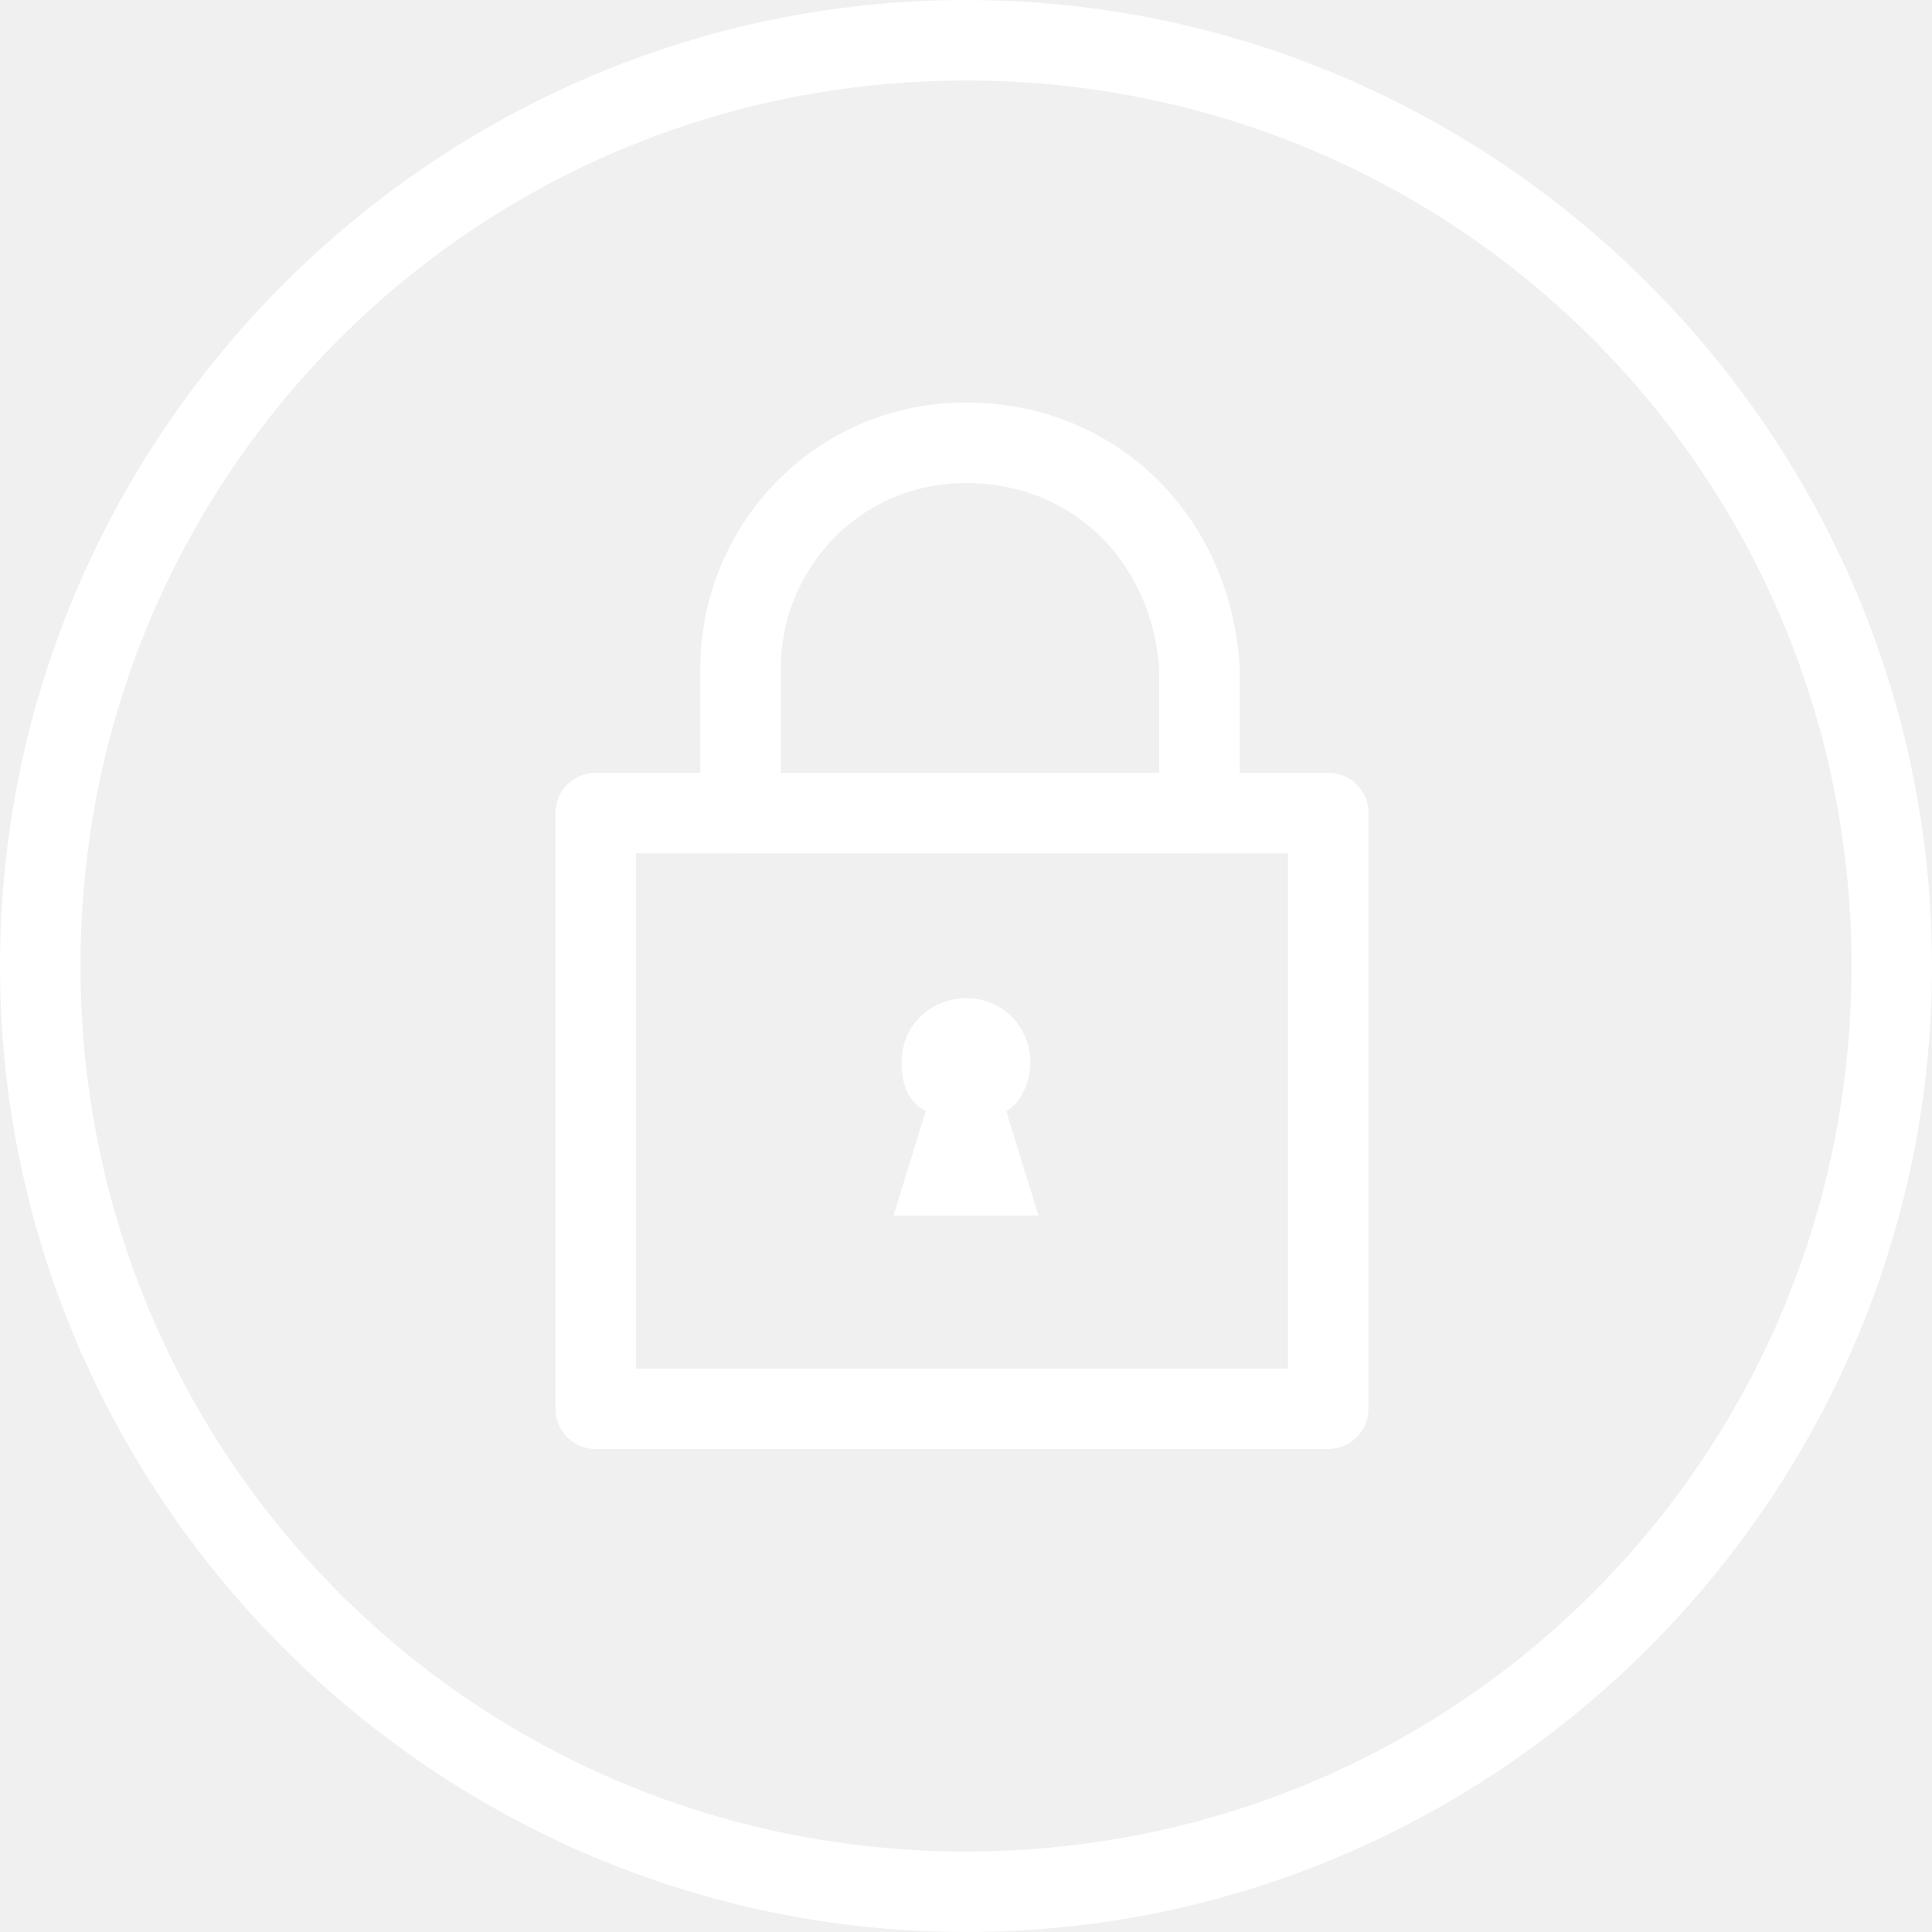
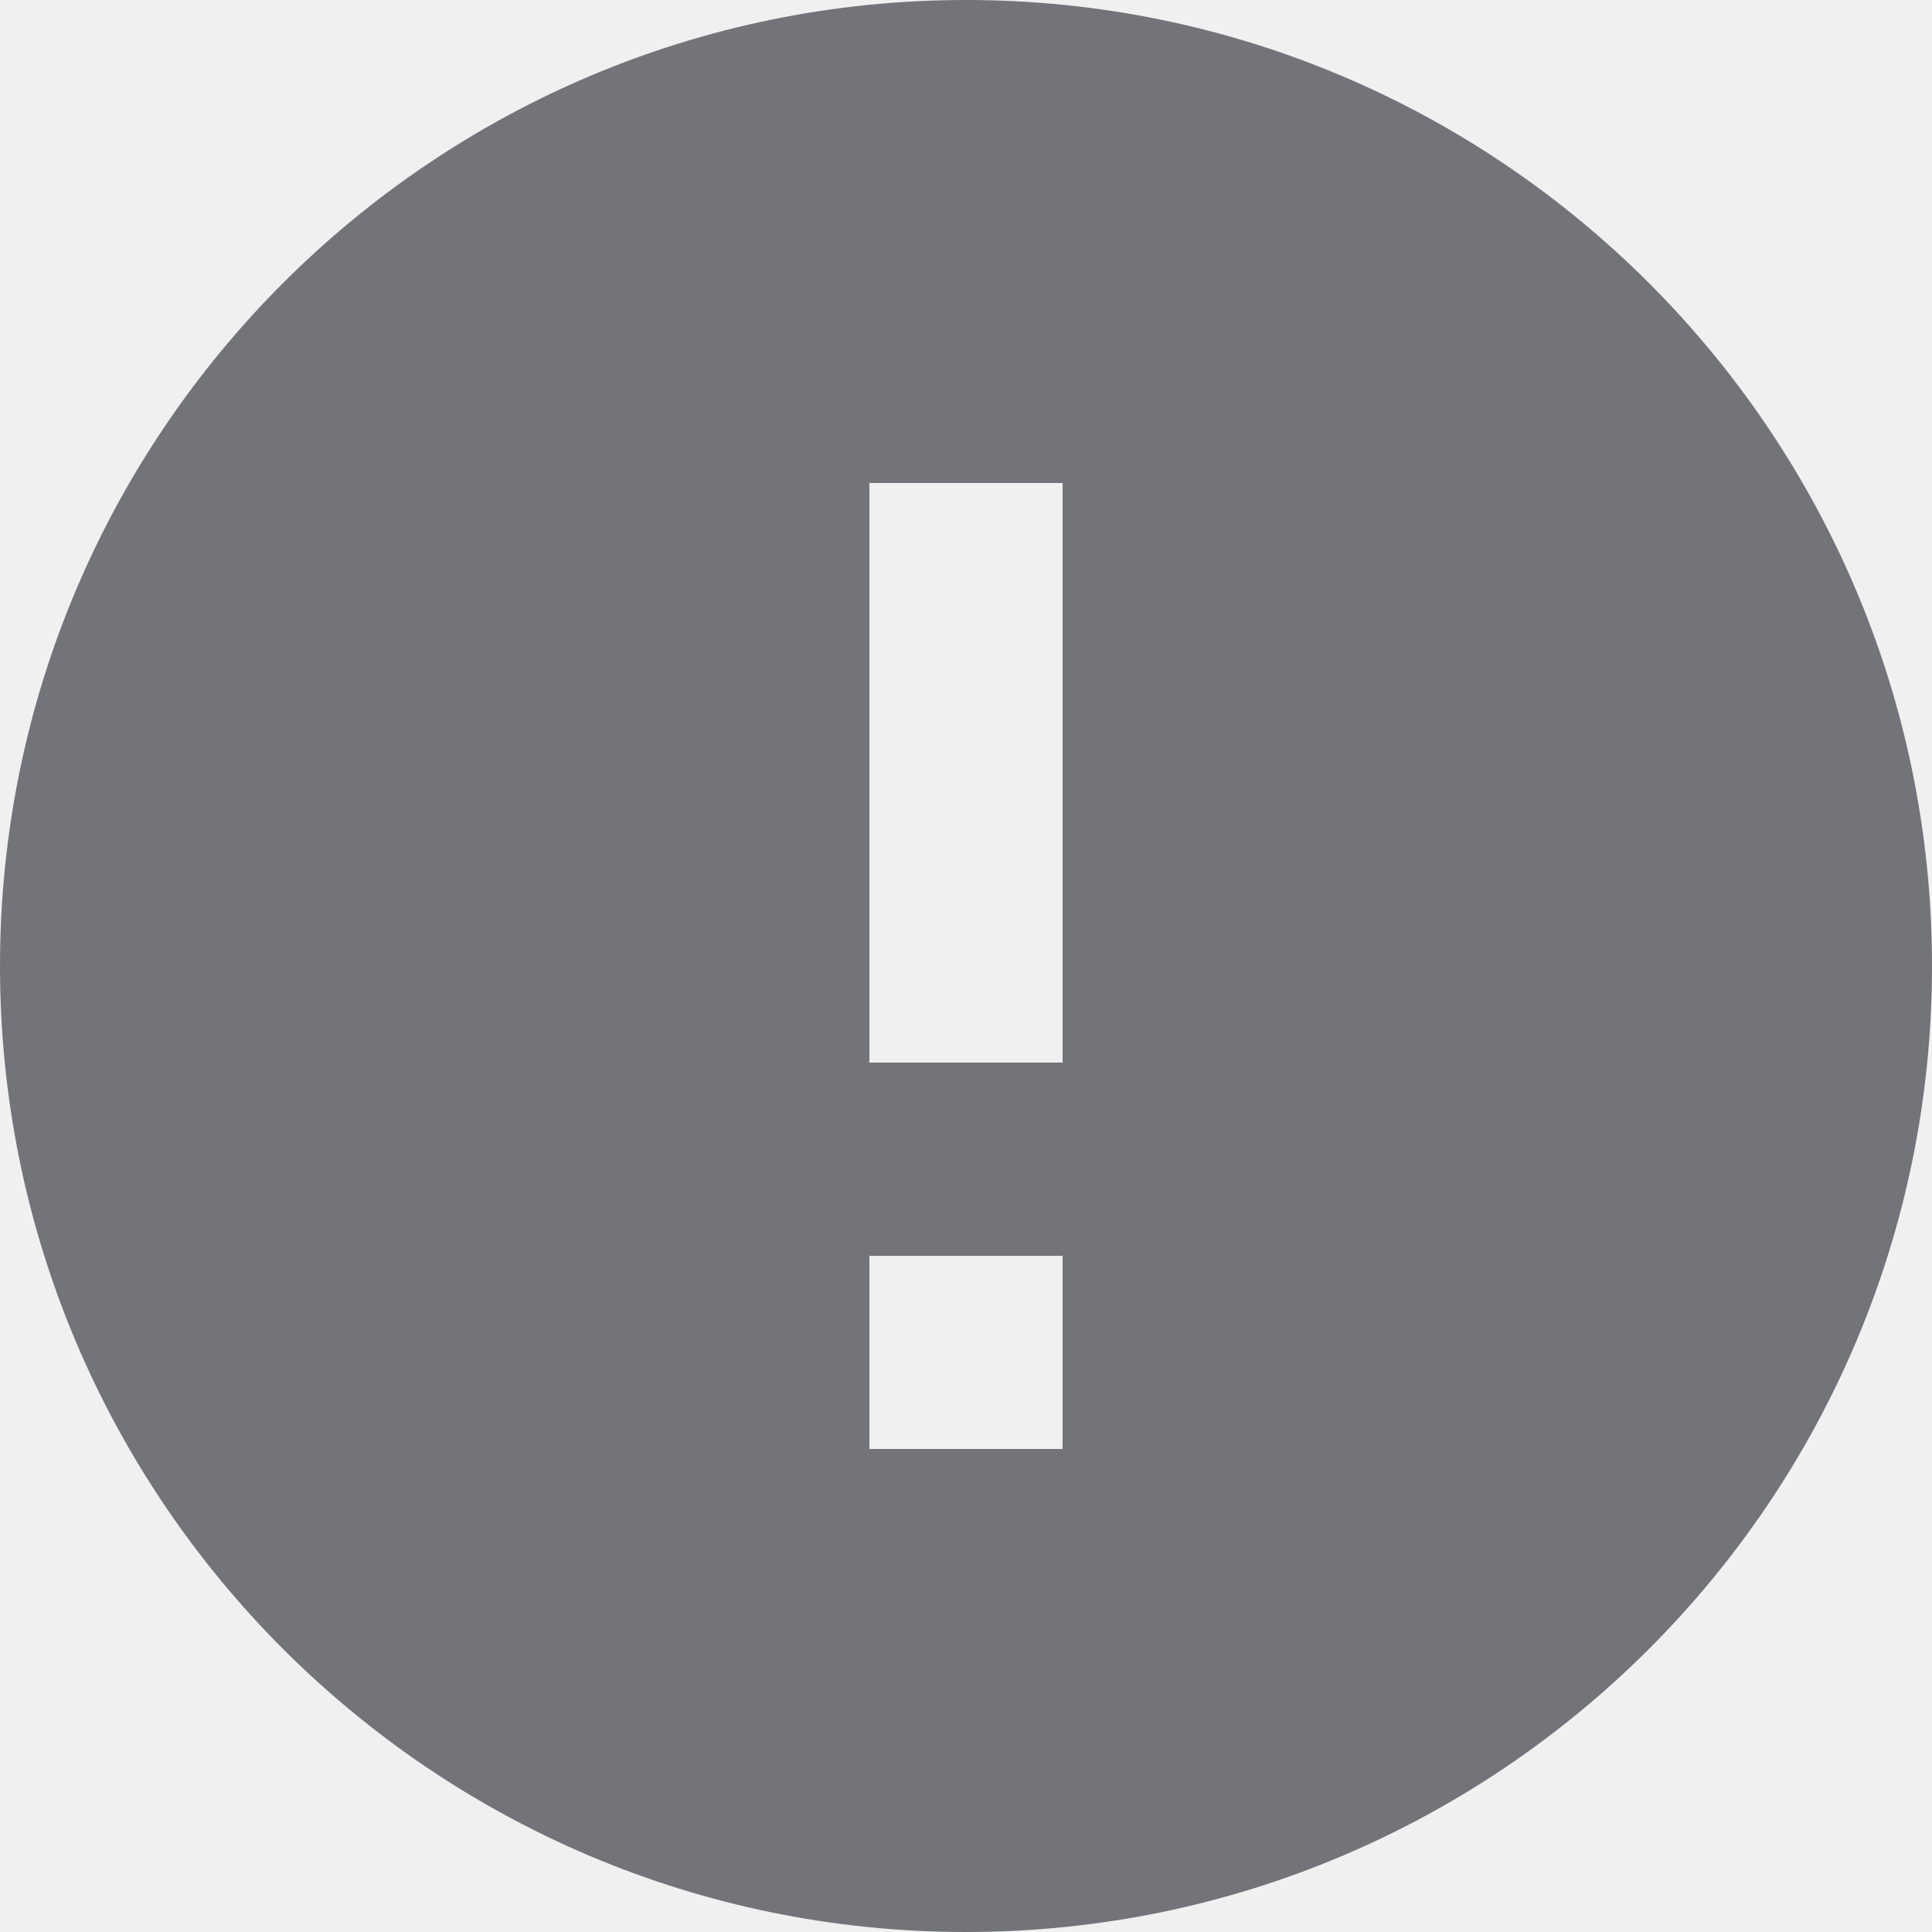
- <svg xmlns="http://www.w3.org/2000/svg" version="1.1" id="Layer_1" x="0px" y="0px" viewBox="0 0 24 24" style="enable-background:new 0 0 24 24;" xml:space="preserve">
-   <style type="text/css">
- 	.st0{fill:#FFFFFF;}
- 	.st1{fill:none;stroke:#FFFFFF;stroke-linecap:round;stroke-linejoin:round;stroke-miterlimit:10;}
- </style>
-   <g>
-     <g>
-       <path class="st0" d="M12,1c6.1,0,11,4.9,11,11s-4.9,11-11,11S1,18.1,1,12S5.9,1,12,1 M12,0C5.4,0,0,5.4,0,12s5.4,12,12,12    s12-5.4,12-12S18.6,0,12,0L12,0z" />
+ <svg xmlns="http://www.w3.org/2000/svg" width="20px" height="20px" viewBox="0 0 20 20" version="1.1">
+   <defs />
+   <g id="Symbols" stroke="none" stroke-width="1" fill="none" fill-rule="evenodd">
+     <g id="student-menu" transform="translate(-32, -722)">
+       <g id="legal" transform="translate(30, 720)">
+         <polygon id="Shape" points="0 0 24 0 24 24 0 24" />
+         <path d="M12,2 C6.48,2 2,6.48 2,12 C2,17.52 6.48,22 12,22 C17.52,22 22,17.52 22,12 C22,6.48 17.52,2 12,2 Z M13,17 L11,17 L11,15 L13,15 L13,17 Z M13,13 L11,13 L11,7 L13,7 L13,13 Z" id="Shape" fill="#73737A" fill-rule="nonzero" />
+       </g>
    </g>
-     <path class="st1" d="M12,5.5c-1.6,0-2.8,1.3-2.8,2.8v1.8h5.7V8.3C14.8,6.7,13.6,5.5,12,5.5z" />
-     <rect x="7.4" y="10.1" class="st1" width="9.1" height="7.4" />
-     <path class="st0" d="M12.9,15.1l-0.4-1.3c0.2-0.1,0.3-0.4,0.3-0.6c0-0.4-0.3-0.8-0.8-0.8c-0.4,0-0.8,0.3-0.8,0.8   c0,0.3,0.1,0.5,0.3,0.6l-0.4,1.3H12.9z" />
  </g>
</svg>
